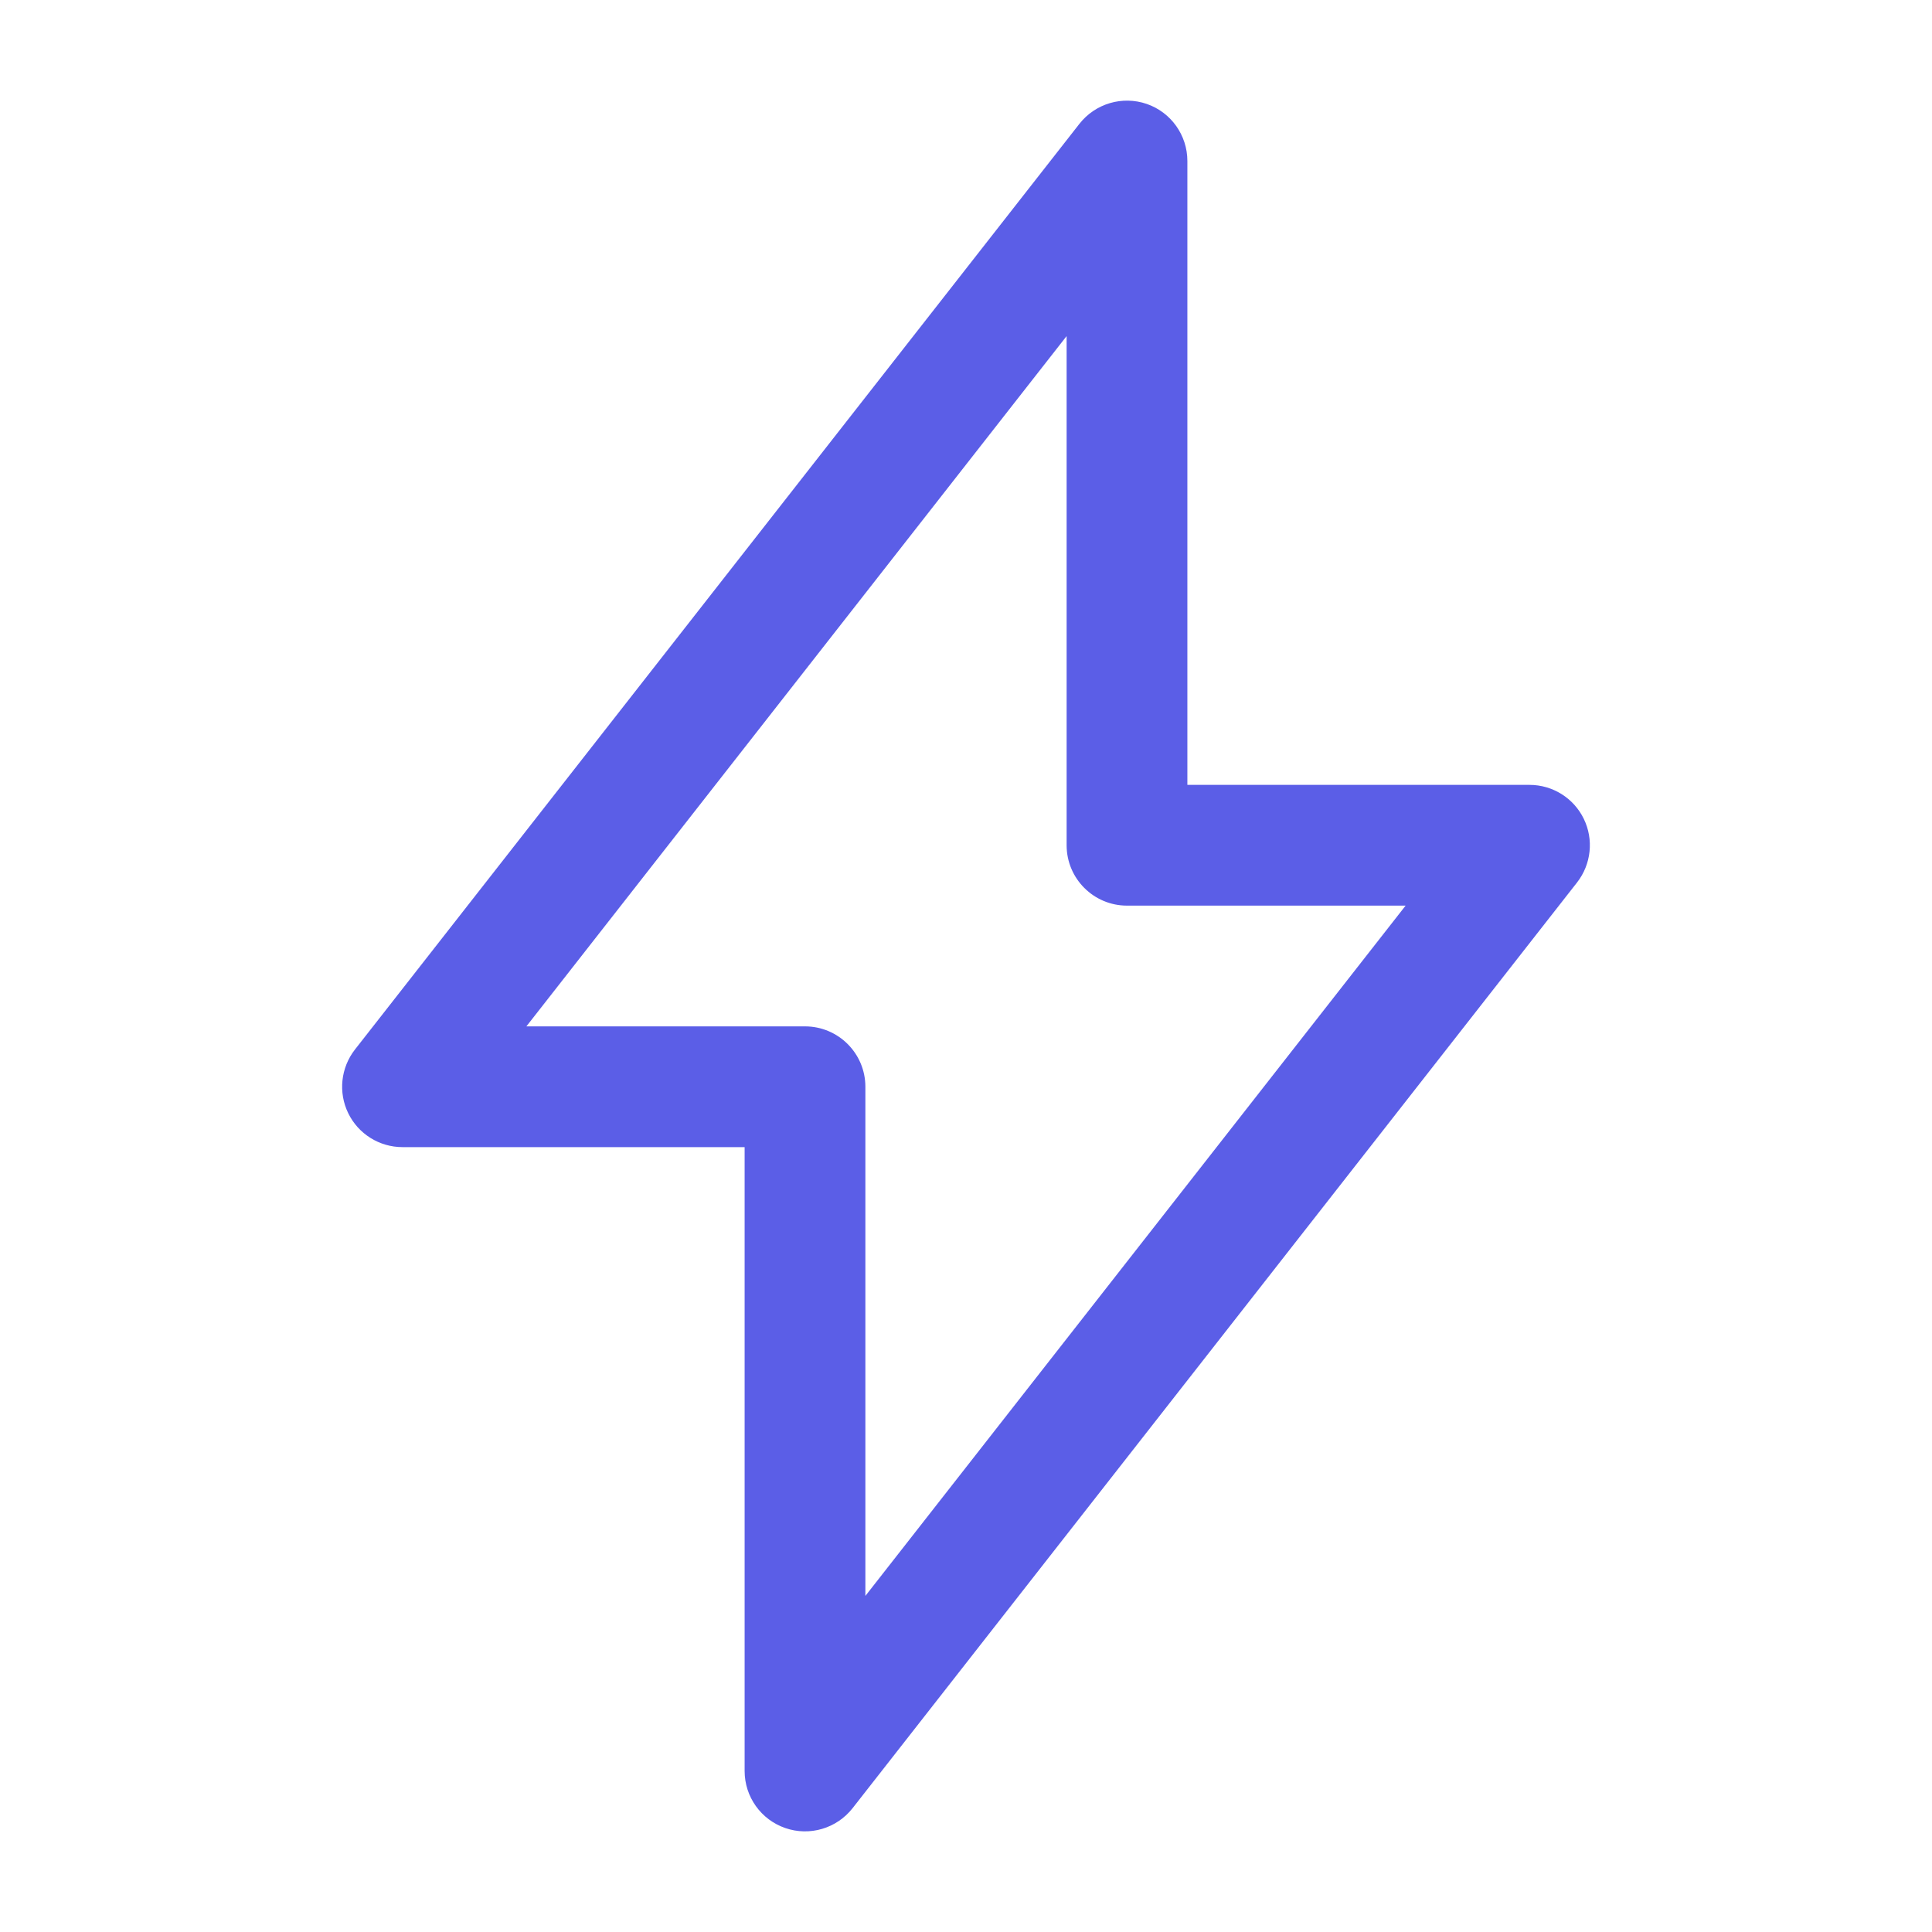
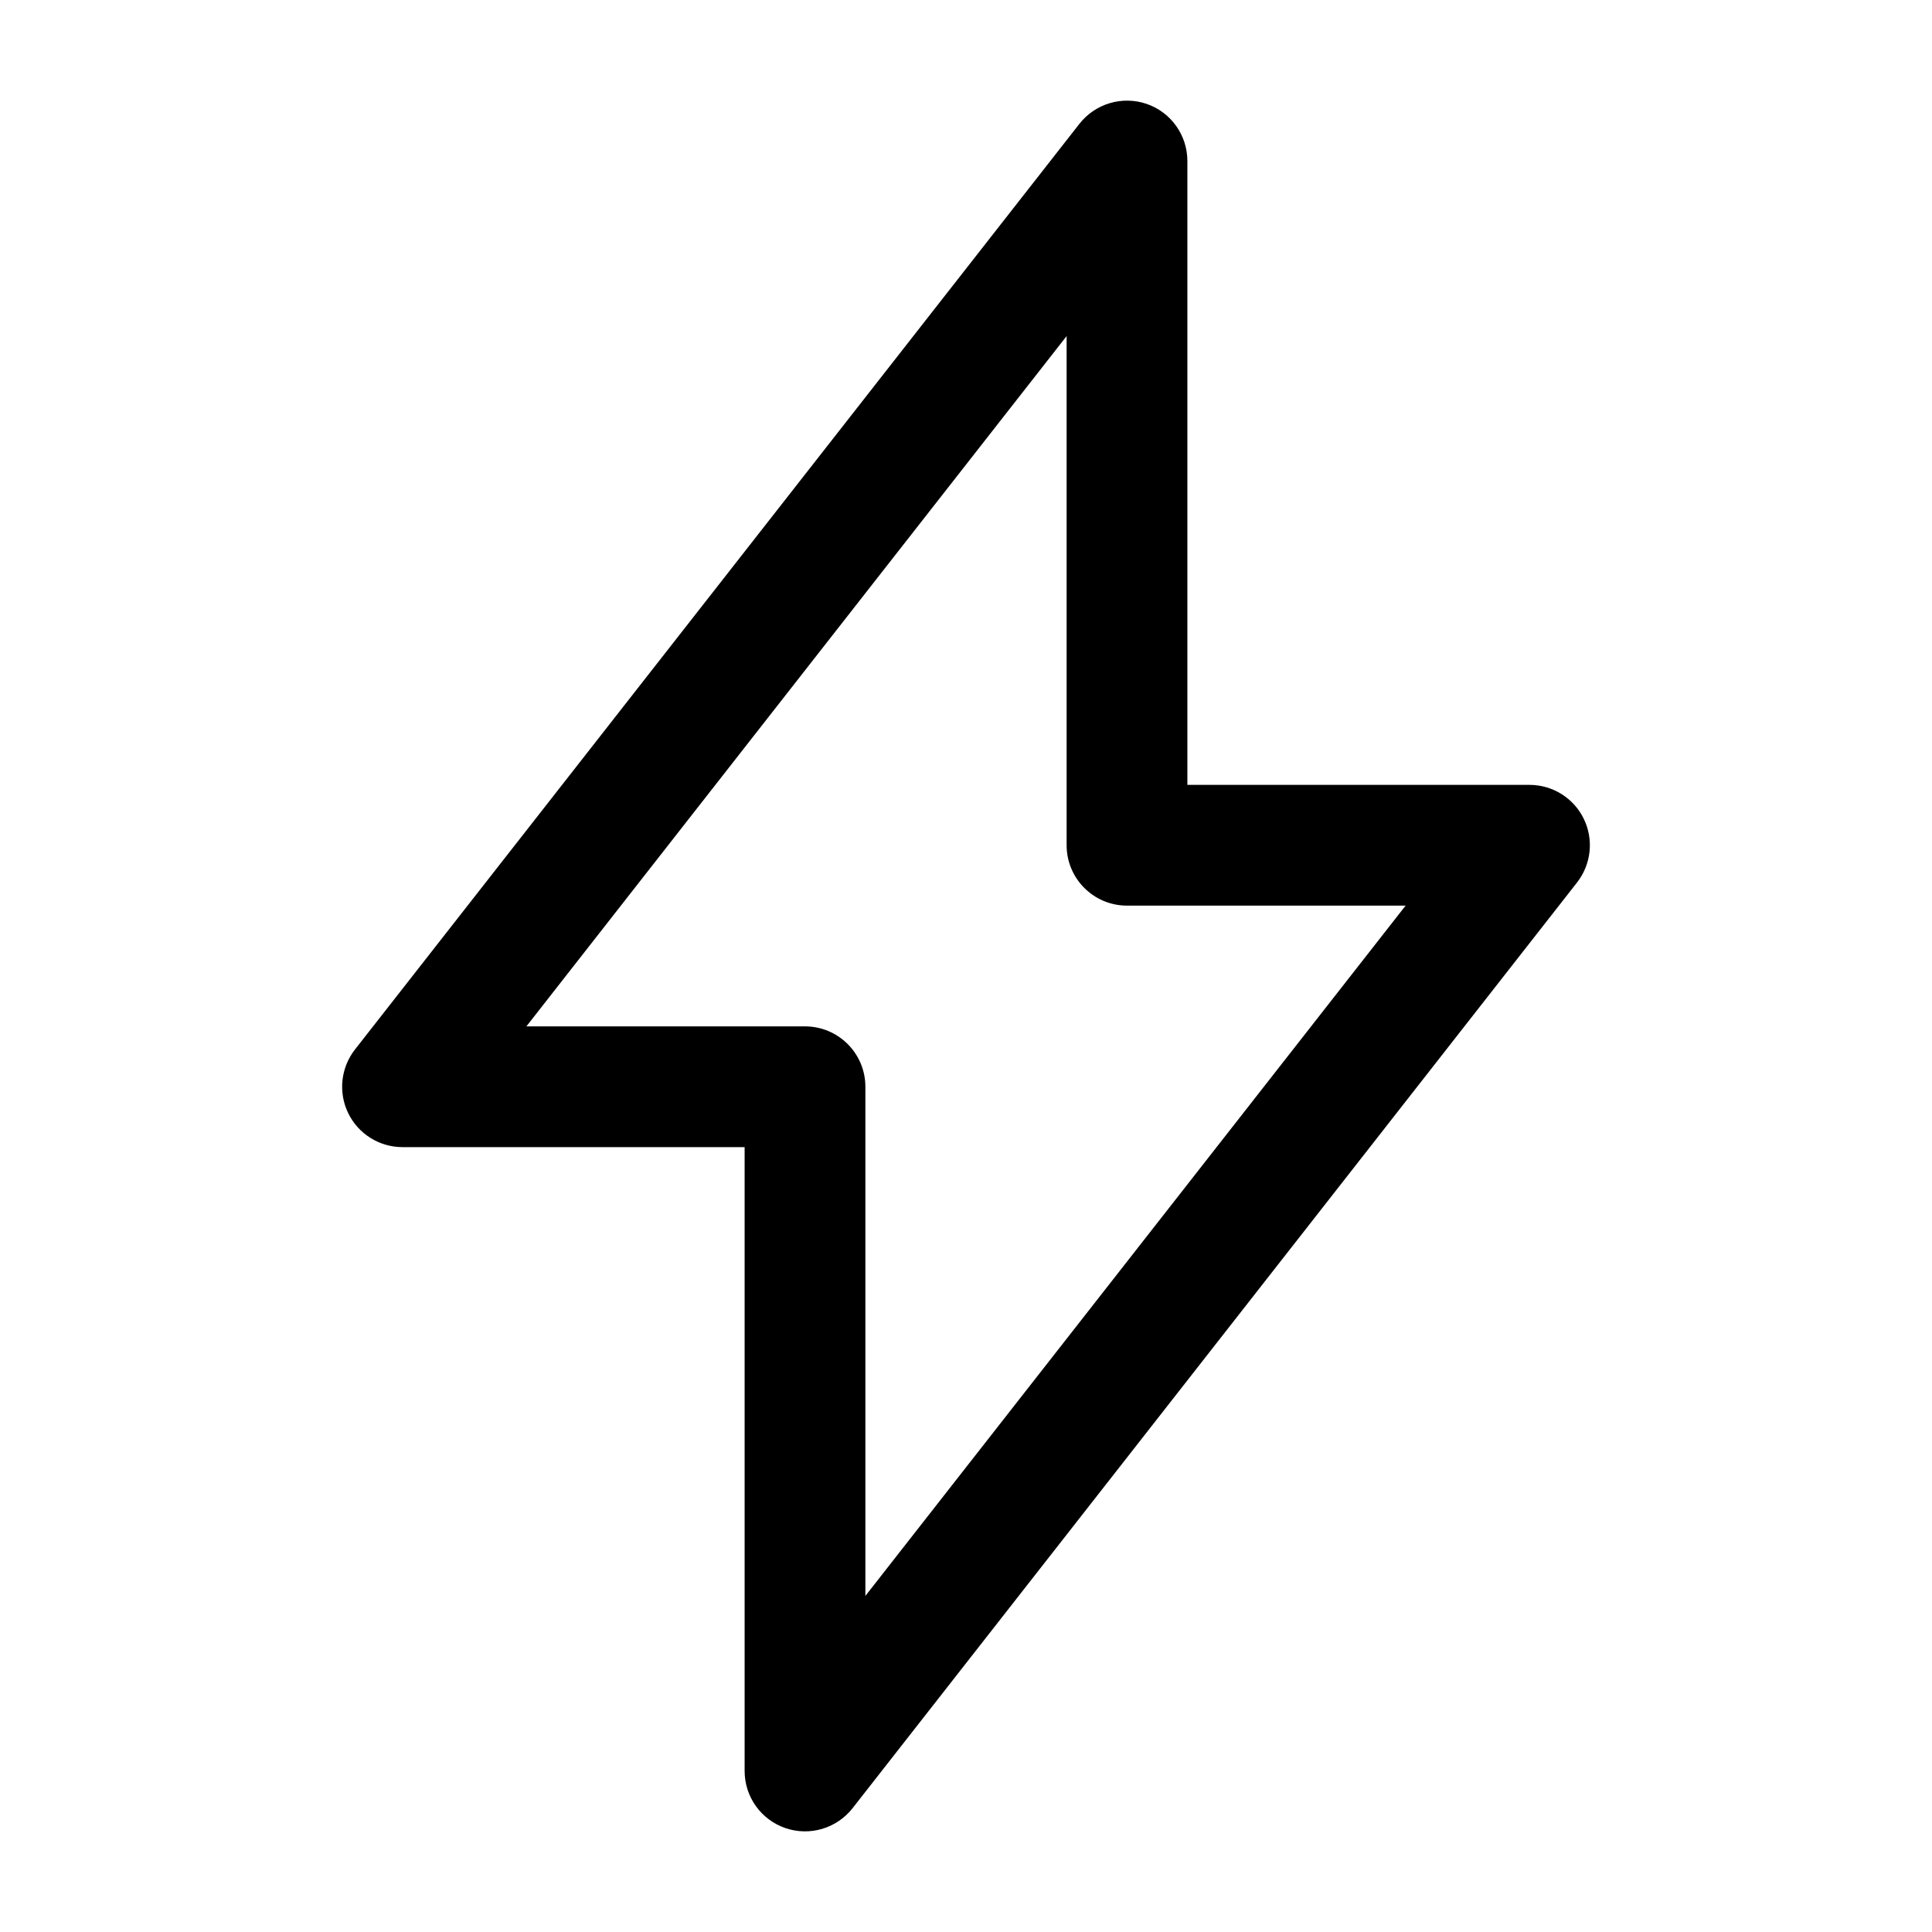
<svg xmlns="http://www.w3.org/2000/svg" width="20" height="20" viewBox="0 0 24 24" fill="none">
-   <path fill-rule="evenodd" clip-rule="evenodd" d="M14.245 1.291C14.547 1.395 14.75 1.68 14.75 2V9.75H19C19.287 9.75 19.549 9.914 19.674 10.171C19.8 10.429 19.767 10.736 19.591 10.962L10.591 22.462C10.393 22.714 10.058 22.813 9.756 22.709C9.453 22.605 9.25 22.32 9.25 22V14.25H5C4.713 14.25 4.451 14.086 4.326 13.829C4.2 13.571 4.233 13.264 4.409 13.038L13.409 1.538C13.607 1.286 13.942 1.187 14.245 1.291ZM6.539 12.75H10C10.414 12.75 10.75 13.086 10.75 13.5V19.825L17.461 11.25H14C13.586 11.25 13.25 10.914 13.25 10.5V4.175L6.539 12.75Z" fill="#5b5ee7" />
+   <path fill-rule="evenodd" clip-rule="evenodd" d="M14.245 1.291C14.547 1.395 14.75 1.68 14.75 2V9.75H19C19.287 9.75 19.549 9.914 19.674 10.171C19.8 10.429 19.767 10.736 19.591 10.962L10.591 22.462C10.393 22.714 10.058 22.813 9.756 22.709C9.453 22.605 9.25 22.32 9.25 22V14.25H5C4.713 14.25 4.451 14.086 4.326 13.829C4.2 13.571 4.233 13.264 4.409 13.038L13.409 1.538C13.607 1.286 13.942 1.187 14.245 1.291ZM6.539 12.75H10C10.414 12.75 10.75 13.086 10.75 13.5V19.825L17.461 11.25H14C13.586 11.25 13.25 10.914 13.25 10.5V4.175L6.539 12.75Z" fill="currentColor" />
</svg>
